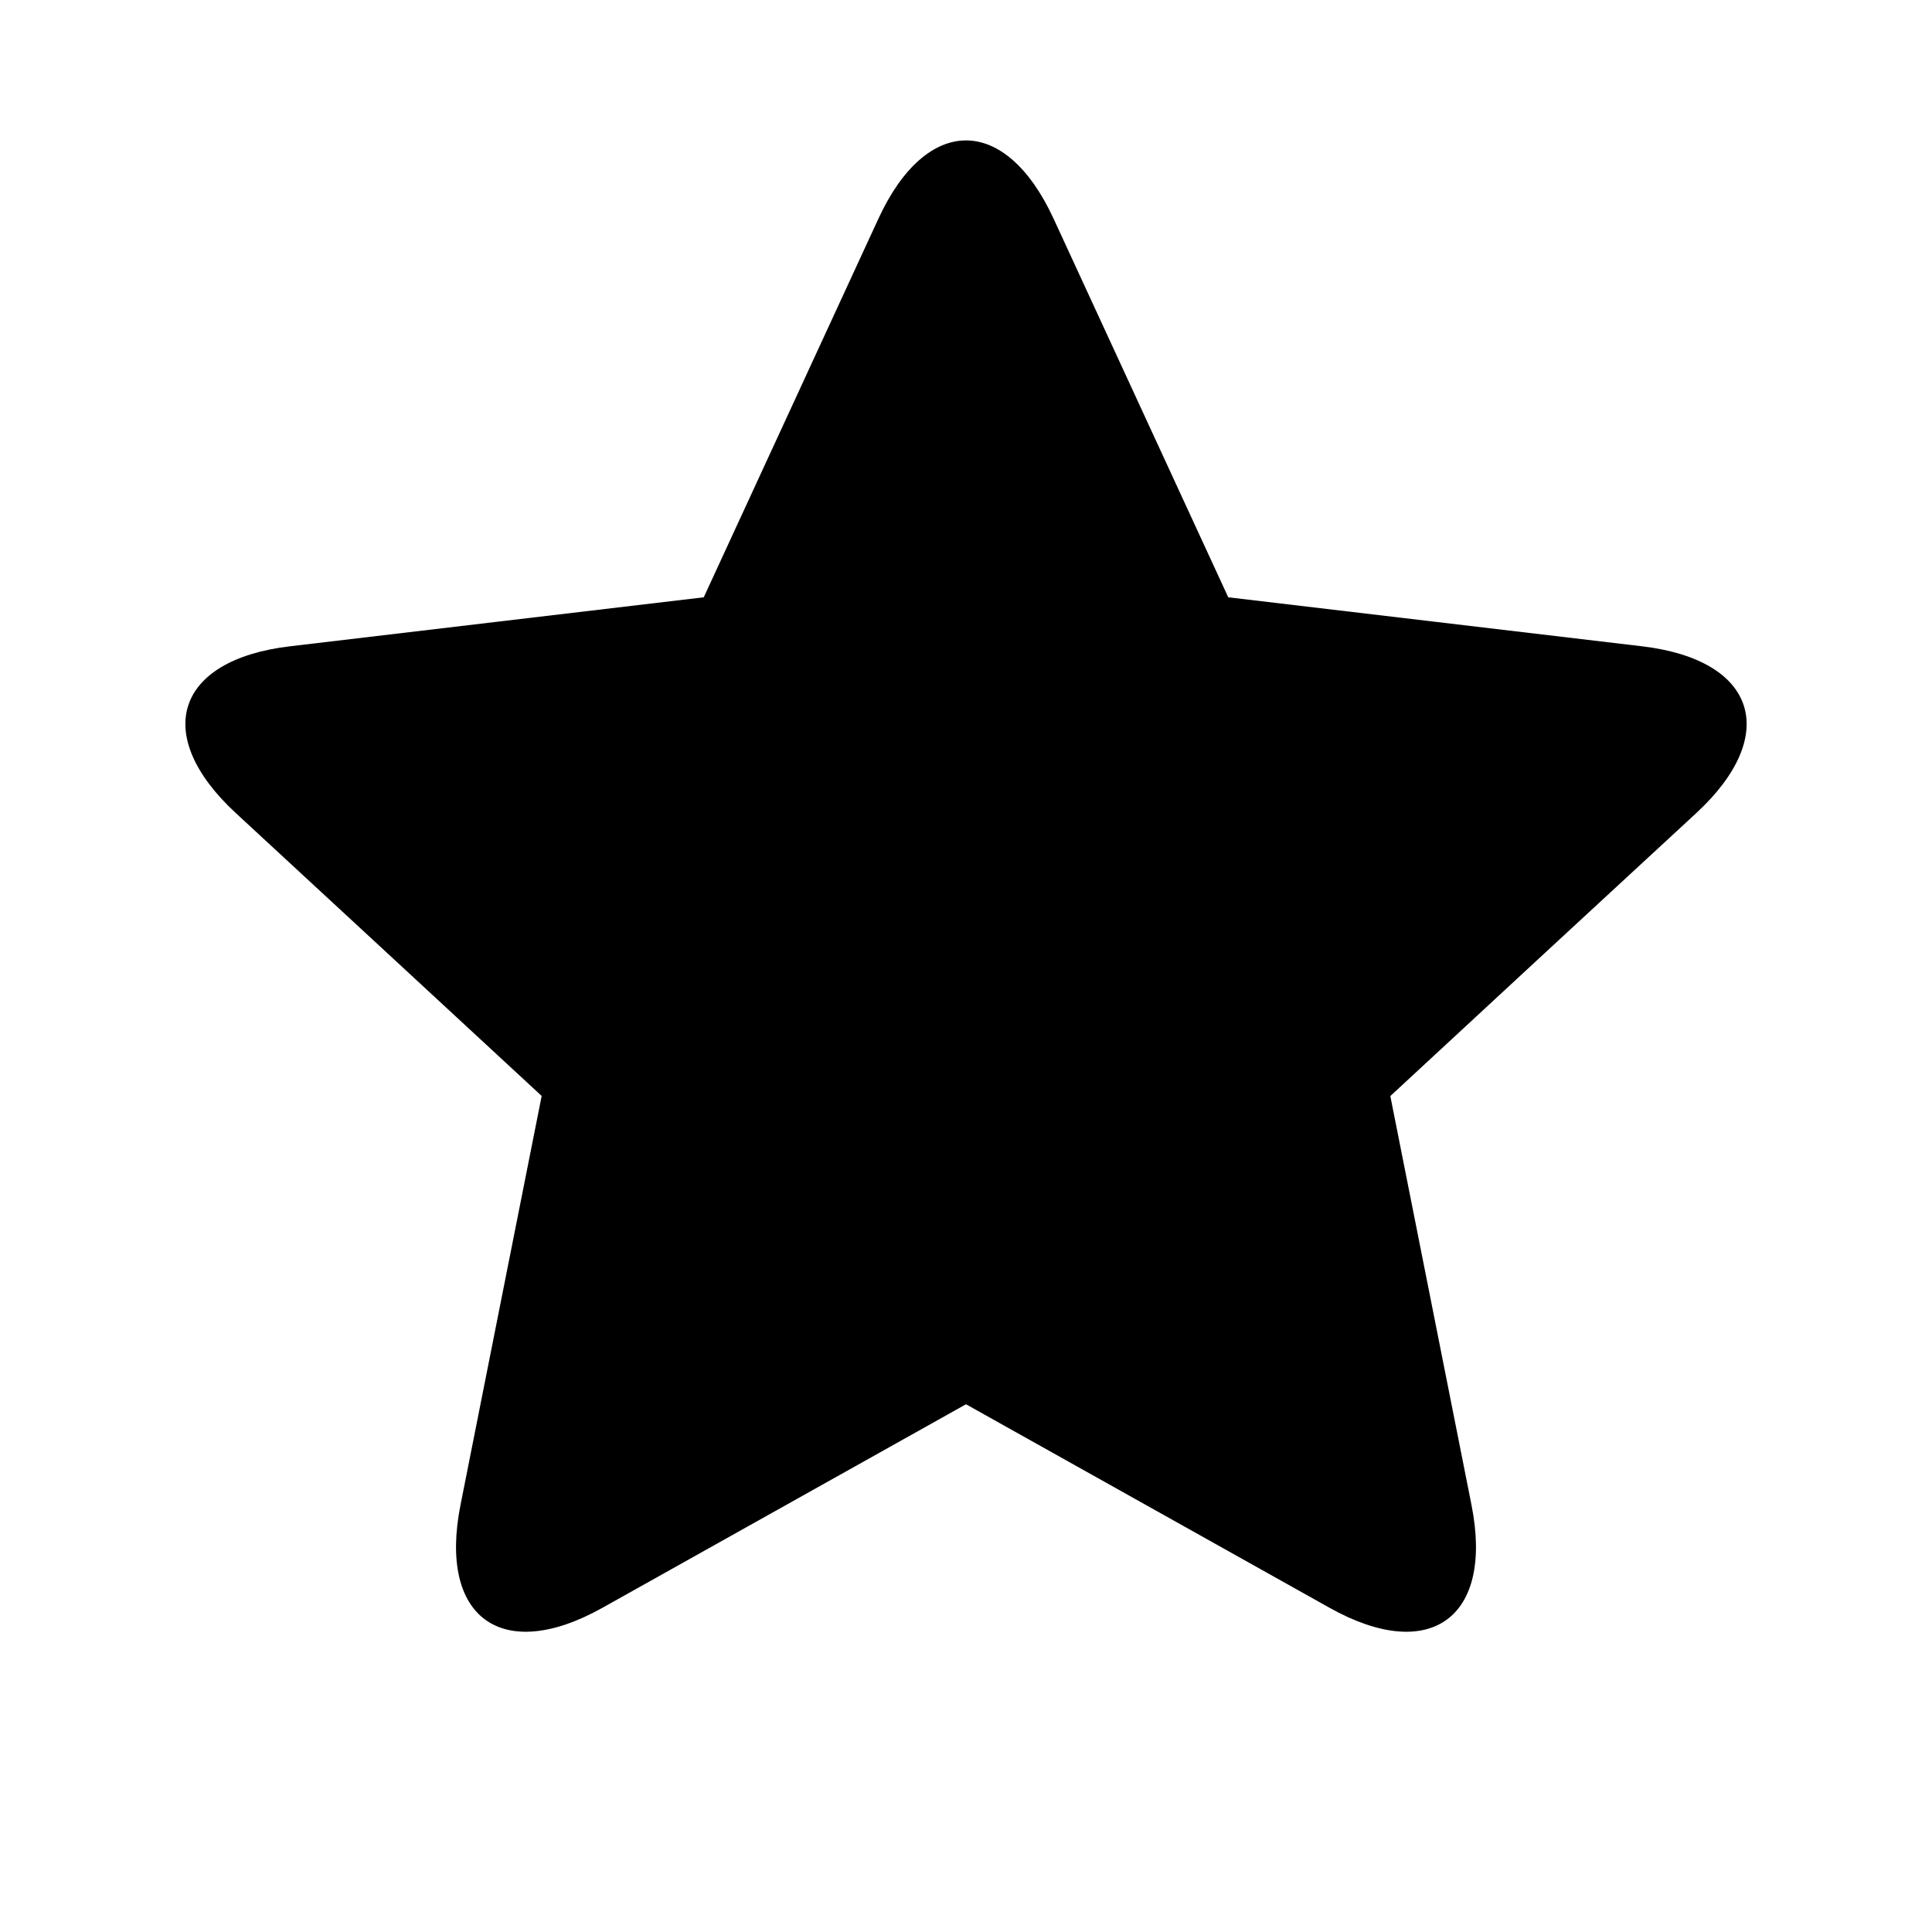
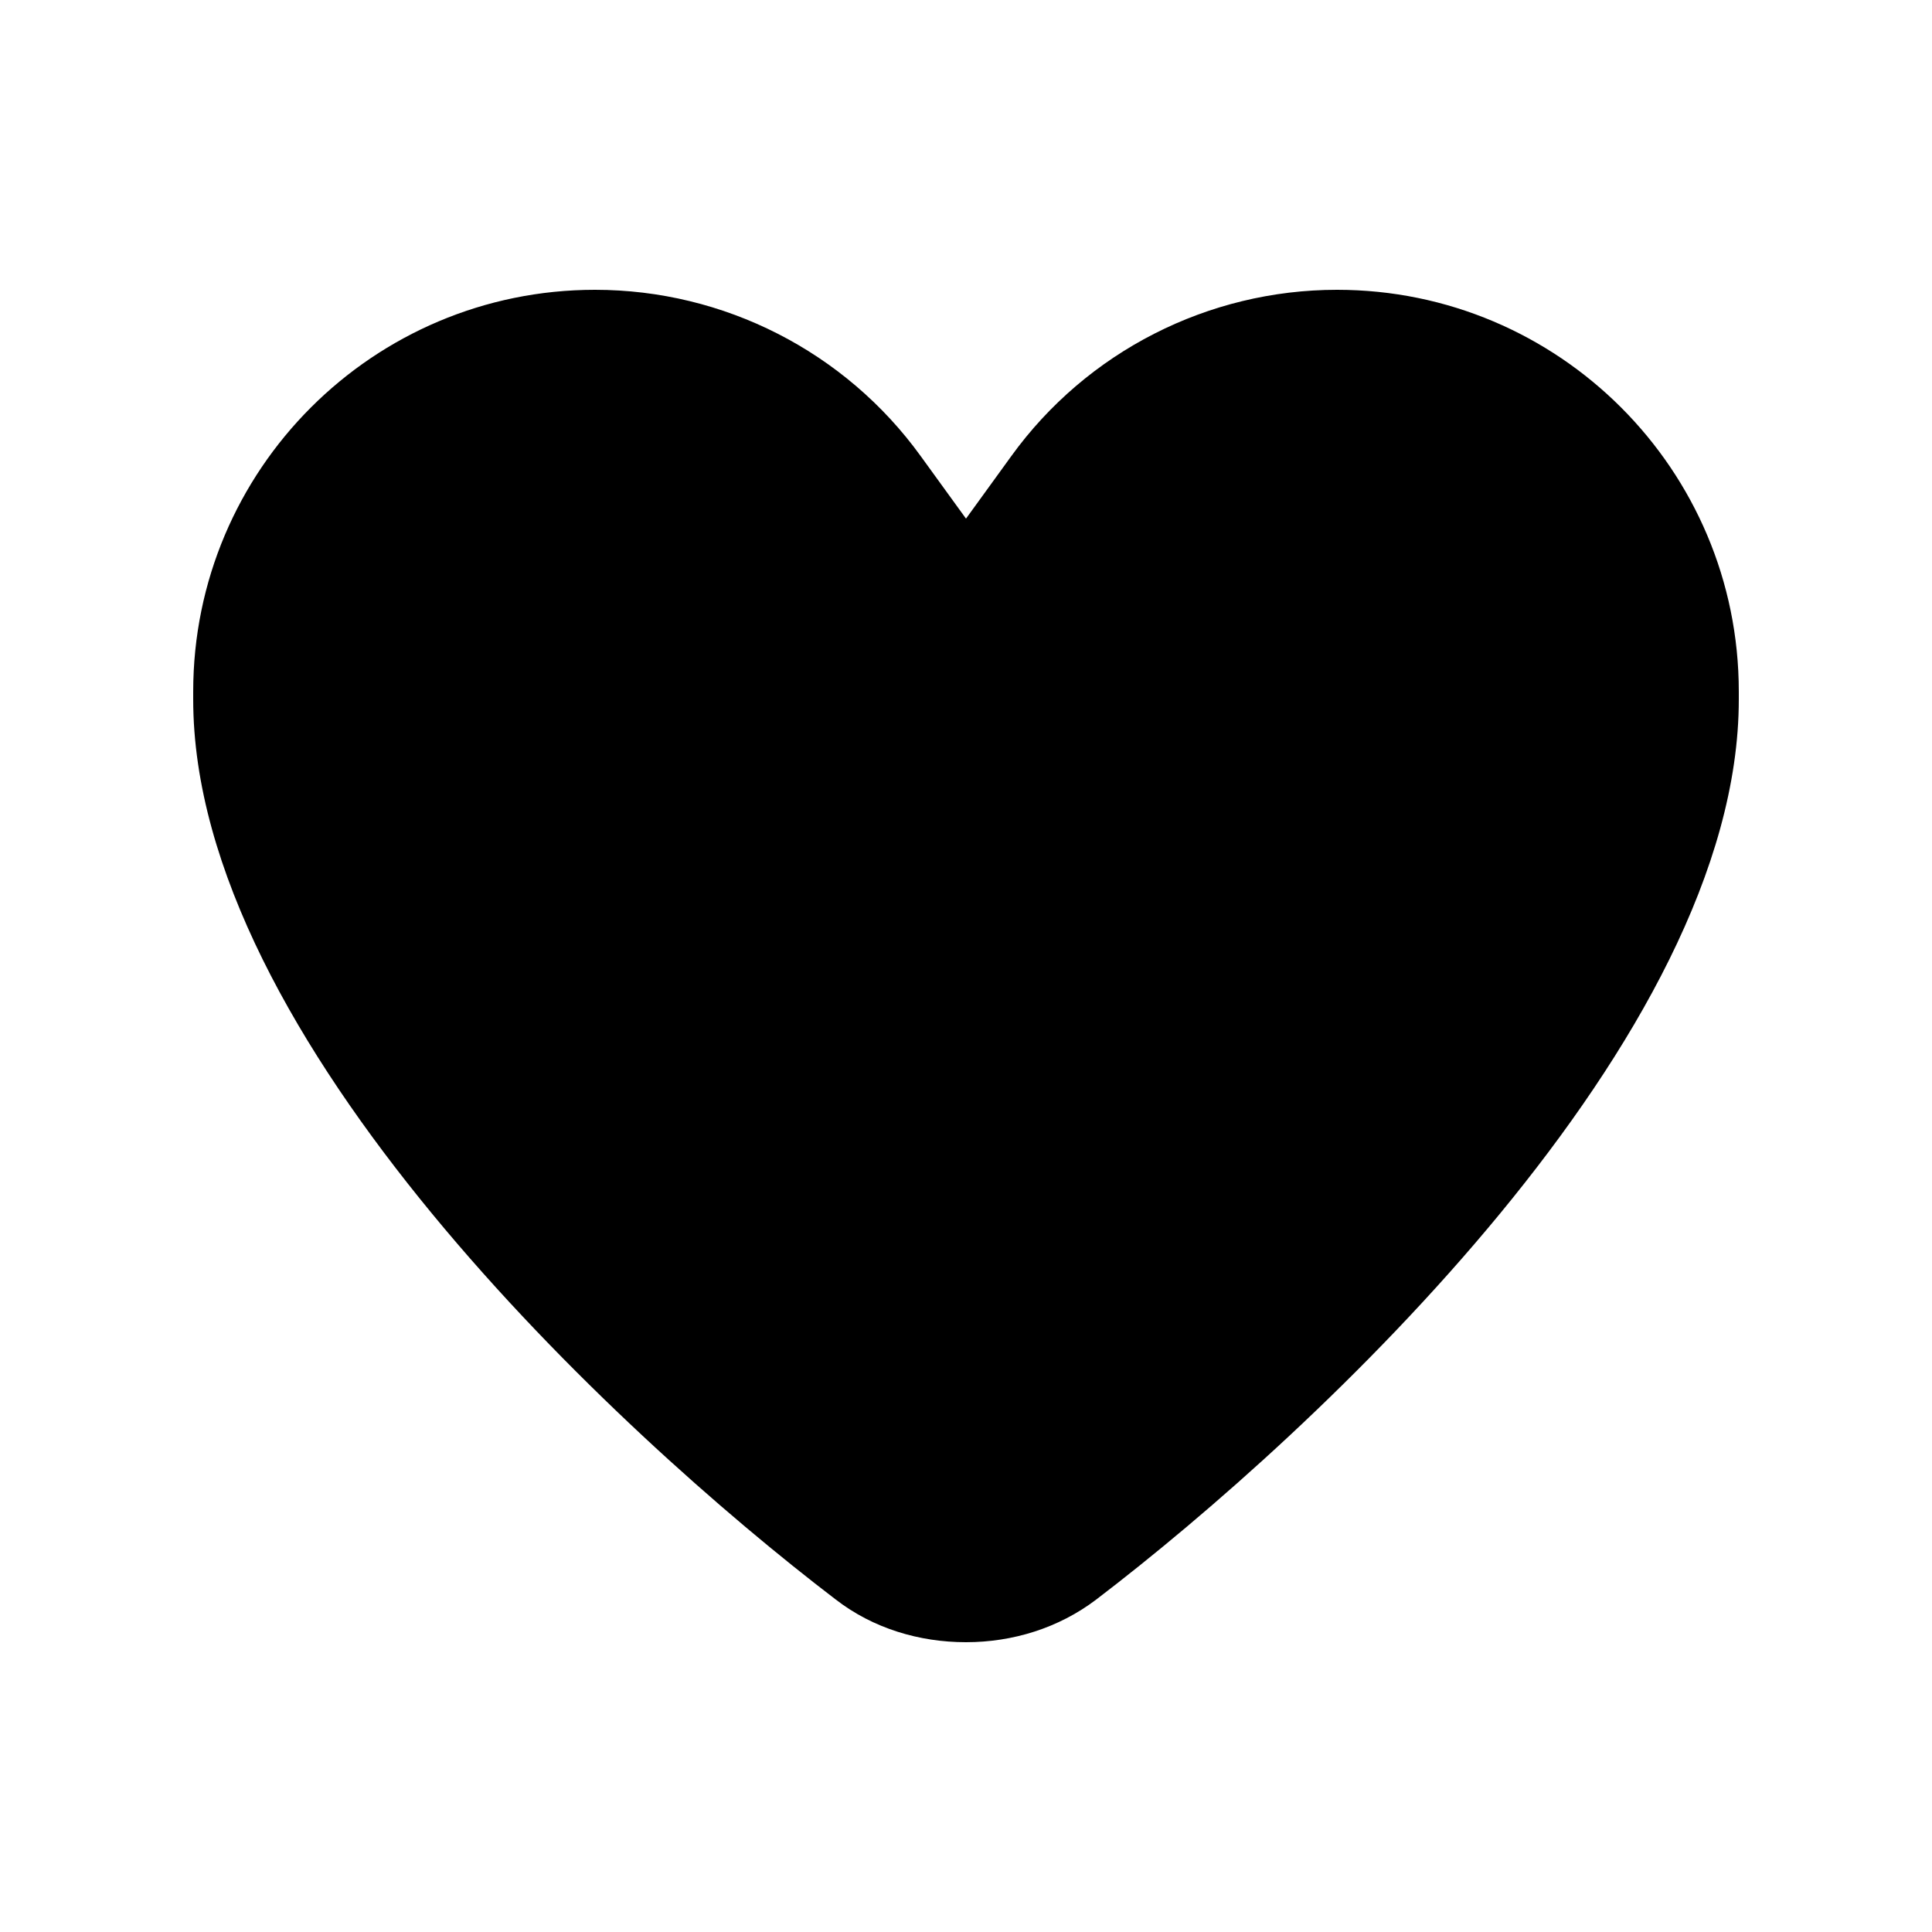
- <svg xmlns="http://www.w3.org/2000/svg" fill="#000000" width="800px" height="800px" viewBox="-1 0 19 19" class="cf-icon-svg">
-   <path d="m12.673 10.779.798 4.02c.221 1.11-.407 1.566-1.395 1.013L8.5 13.81l-3.576 2.002c-.988.553-1.616.097-1.395-1.013l.397-2.001.401-2.02-1.51-1.397-1.498-1.385c-.832-.769-.592-1.507.532-1.64l2.026-.24 2.044-.242 1.717-3.722c.474-1.028 1.25-1.028 1.724 0l1.717 3.722 2.044.242 2.026.24c1.124.133 1.364.871.533 1.64L14.184 9.38z" />
+ <svg xmlns="http://www.w3.org/2000/svg" viewBox="0 0 640 640">
+   <path d="M305 151.1L320 171.8L335 151.1C360 116.5 400.2 96 442.9 96C516.4 96 576 155.6 576 229.1L576 231.7C576 343.9 436.1 474.2 363.1 529.9C350.7 539.3 335.5 544 320 544C304.5 544 289.2 539.4 276.9 529.9C203.9 474.2 64 343.9 64 231.7L64 229.1C64 155.6 123.6 96 197.1 96C239.8 96 280 116.5 305 151.1z" />
</svg>
